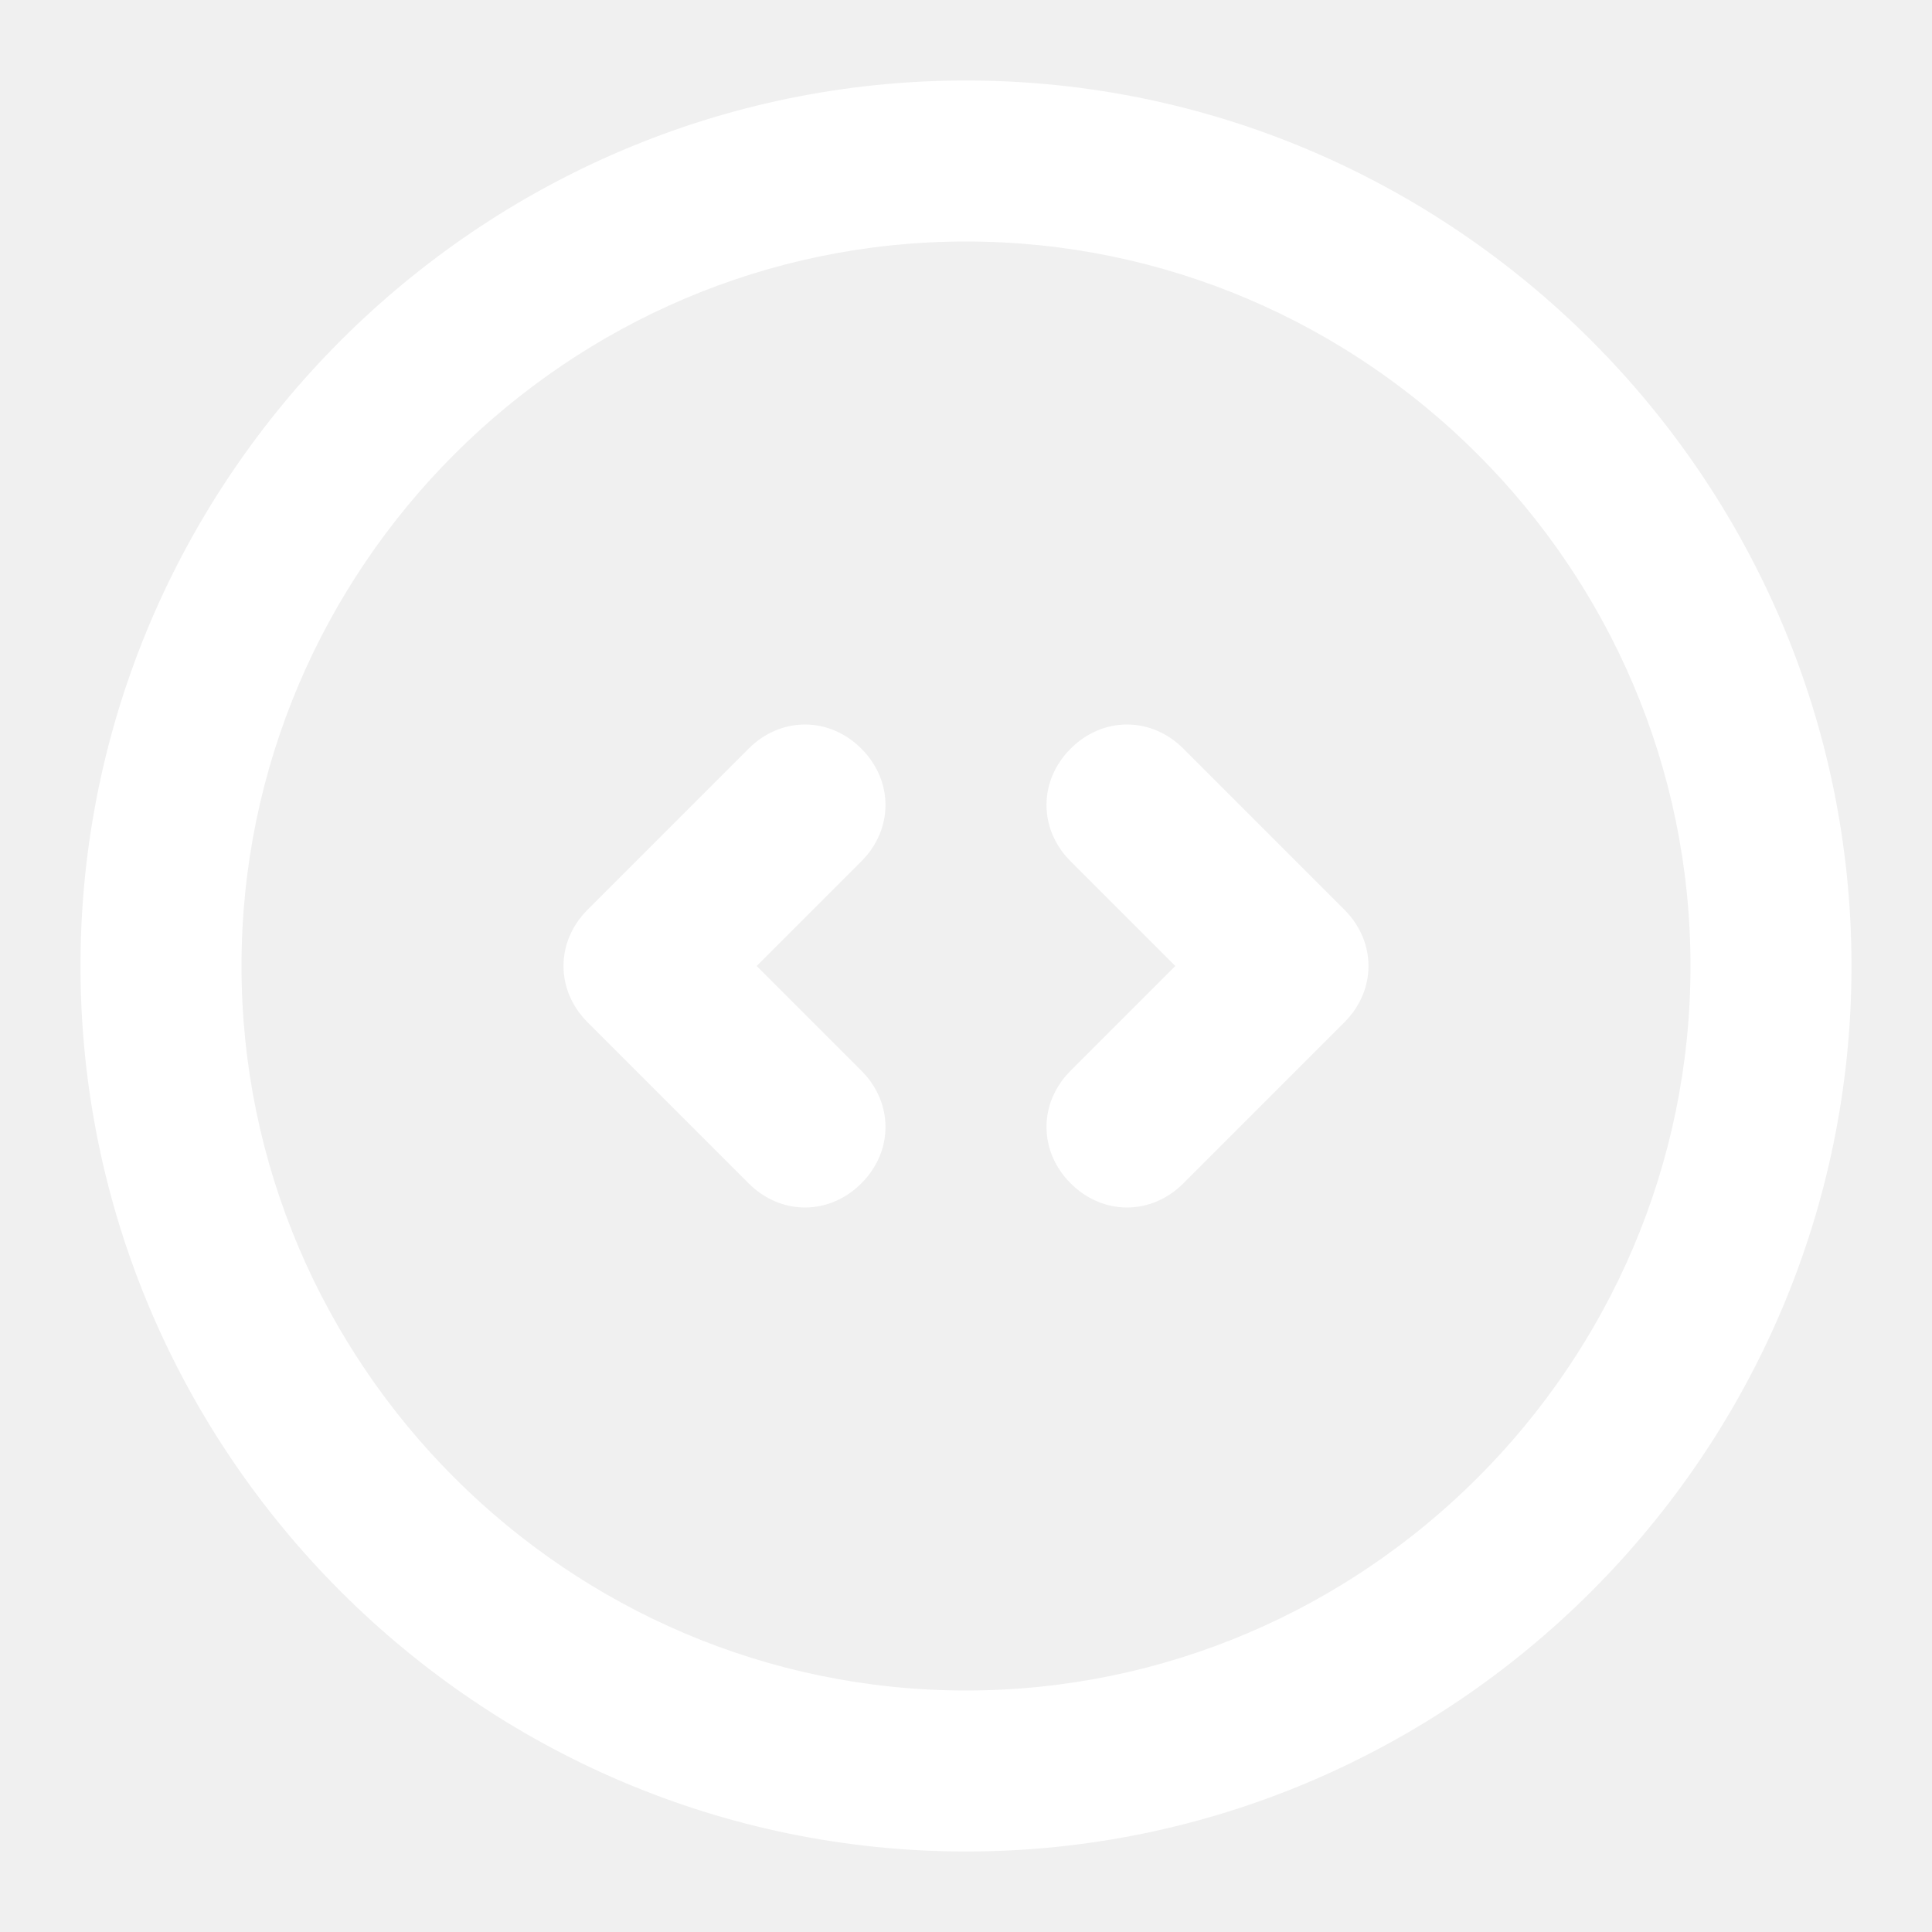
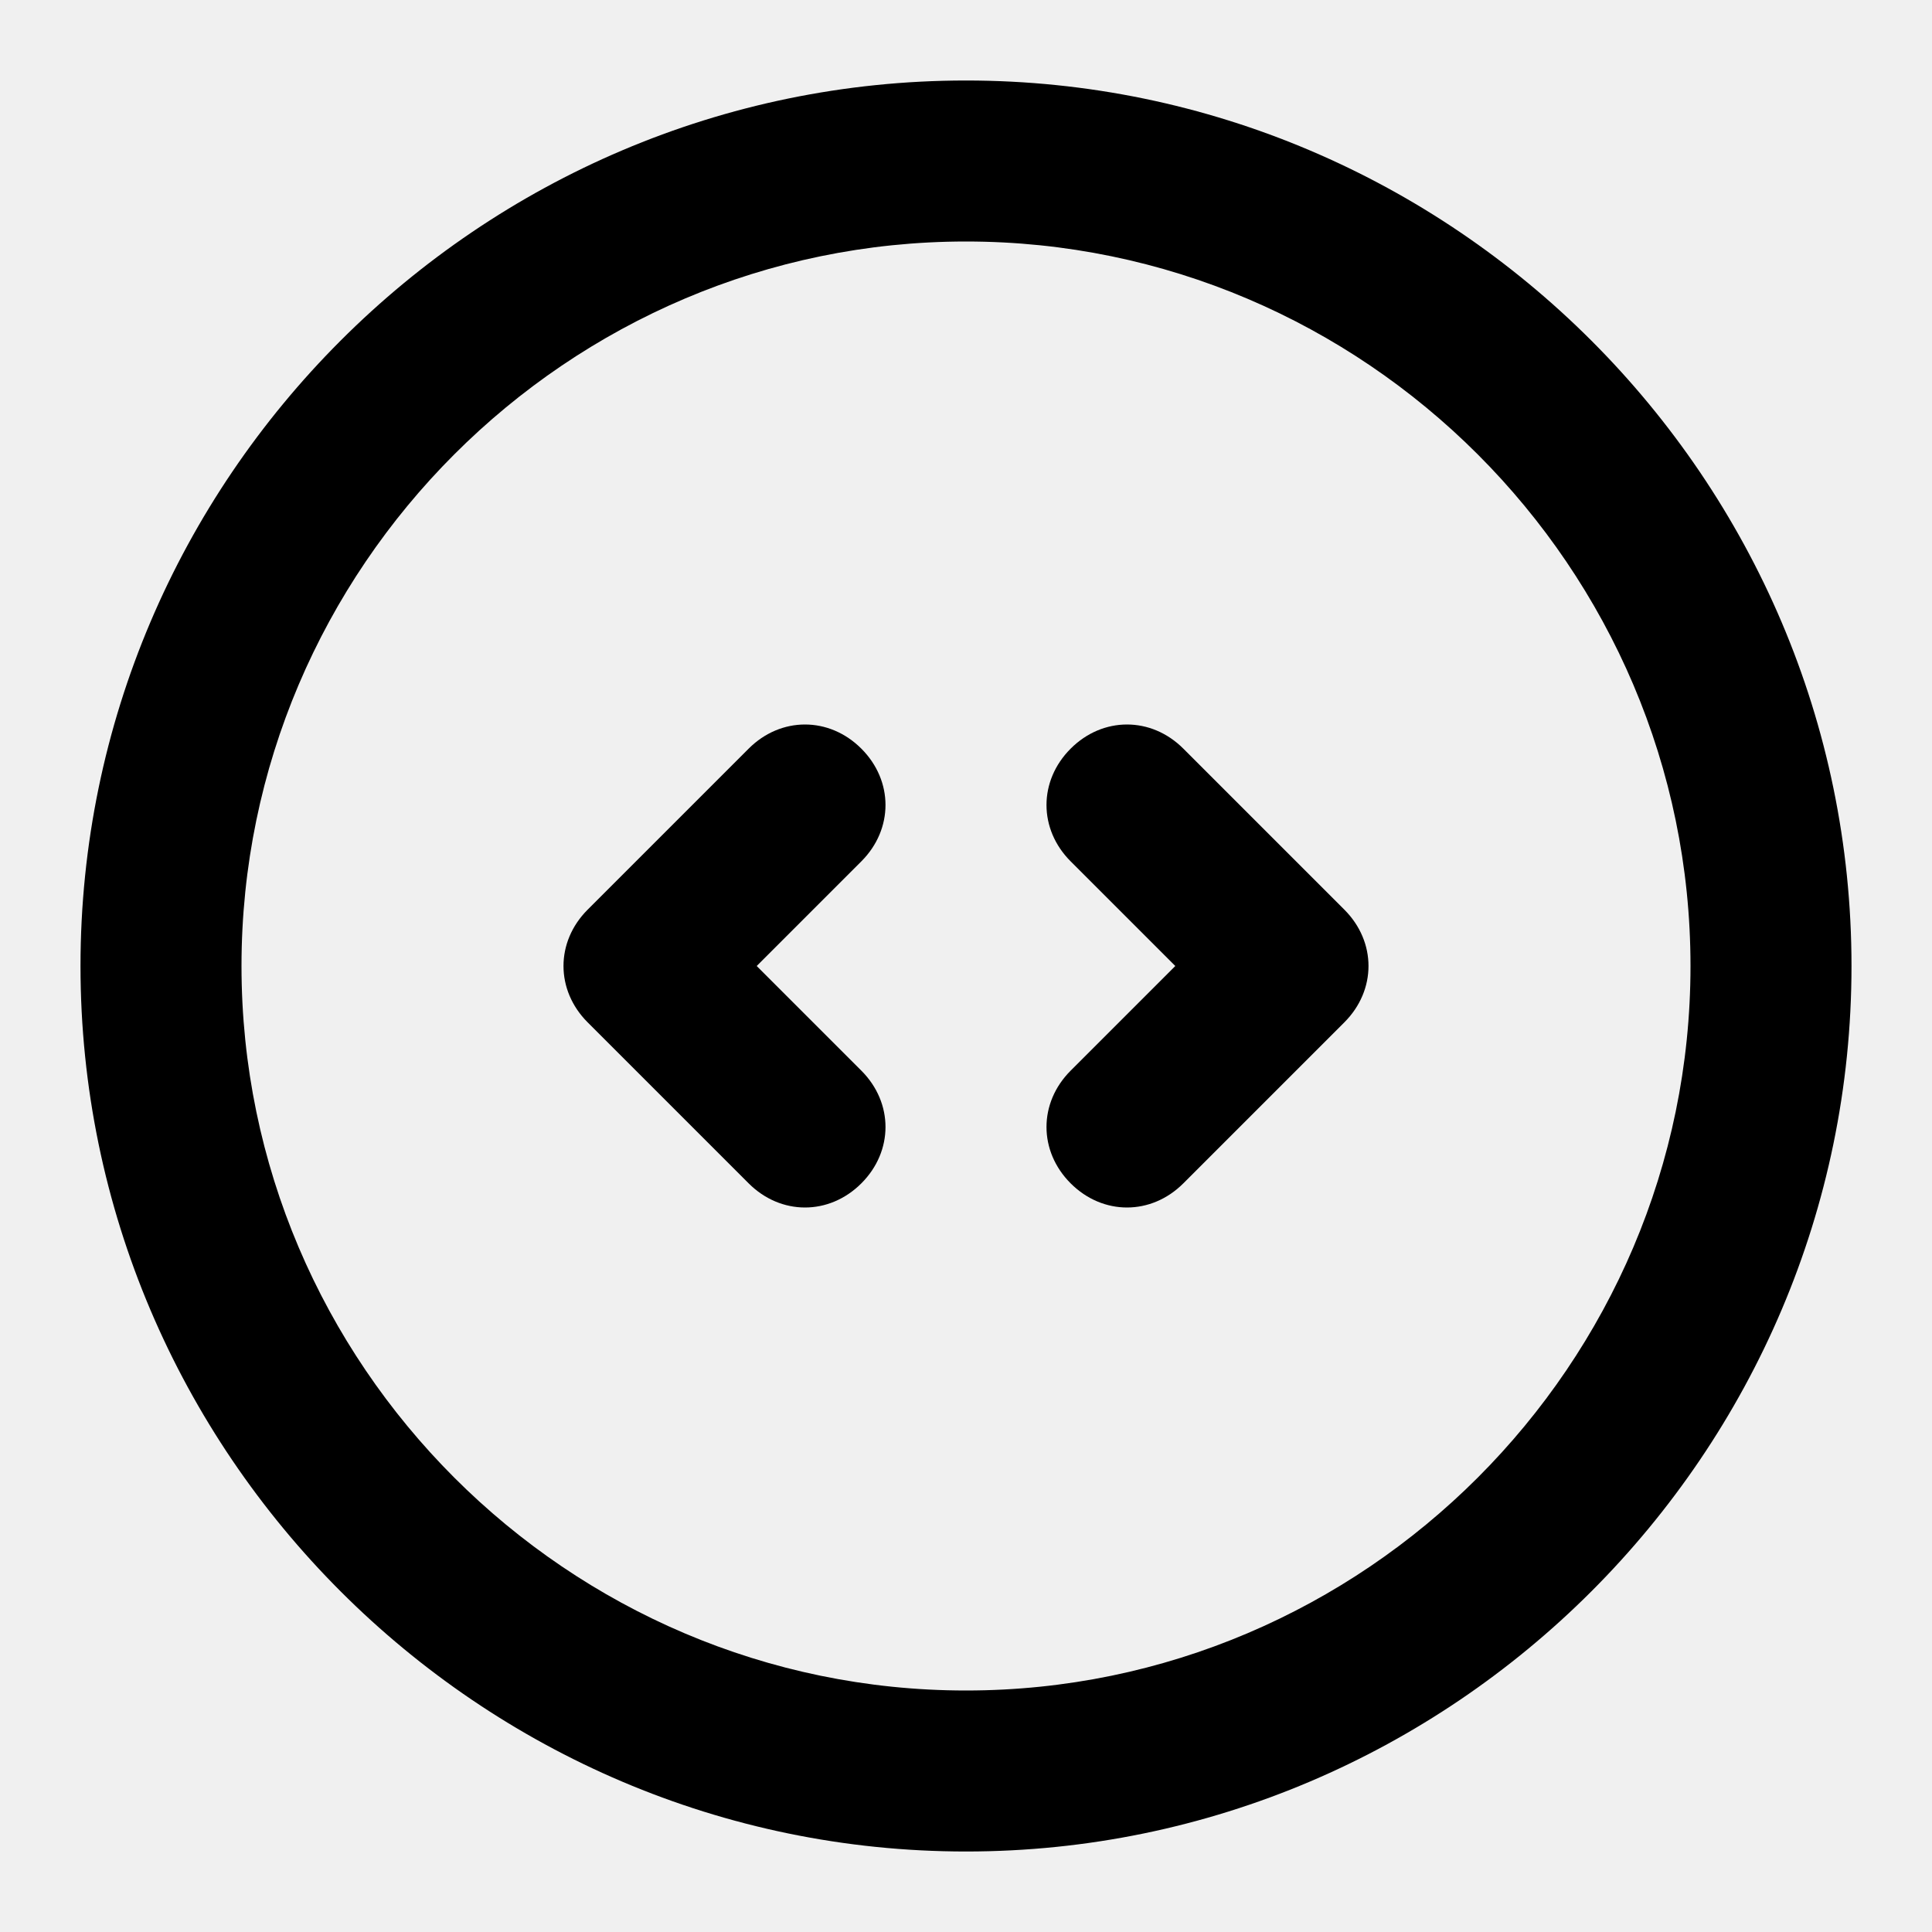
<svg xmlns="http://www.w3.org/2000/svg" t="1711981647685" class="icon" viewBox="0 0 1024 1024" version="1.1" p-id="4306" width="200" height="200">
-   <path d="M512 981.333C253.867 981.333 42.667 770.133 42.667 512S253.867 42.667 512 42.667s469.333 211.2 469.333 469.333-211.2 469.333-469.333 469.333z m0-853.333C300.8 128 128 300.8 128 512s172.8 384 384 384 384-172.8 384-384S723.2 128 512 128z" fill="#ffffff" p-id="4307" />
-   <path d="M597.333 640c-10.667 0-21.333-4.267-29.867-12.8-17.067-17.067-17.067-42.667 0-59.733l55.467-55.467-55.467-55.467c-17.067-17.067-17.067-42.667 0-59.733 17.067-17.067 42.667-17.067 59.733 0l85.333 85.333c17.067 17.067 17.067 42.667 0 59.733l-85.333 85.333c-8.533 8.533-19.2 12.8-29.867 12.8z m-170.667 0c-10.667 0-21.333-4.267-29.867-12.8l-85.333-85.333c-17.067-17.067-17.067-42.667 0-59.733l85.333-85.333c17.067-17.067 42.667-17.067 59.733 0 17.067 17.067 17.067 42.667 0 59.733L401.067 512l55.467 55.467c17.067 17.067 17.067 42.667 0 59.733-8.533 8.533-19.2 12.8-29.867 12.8z" fill="#ffffff" p-id="4308" />
+   <path d="M512 981.333C253.867 981.333 42.667 770.133 42.667 512S253.867 42.667 512 42.667s469.333 211.2 469.333 469.333-211.2 469.333-469.333 469.333z m0-853.333C300.8 128 128 300.8 128 512s172.8 384 384 384 384-172.8 384-384S723.2 128 512 128z" fill="#000000" p-id="4307" />
+   <path d="M597.333 640c-10.667 0-21.333-4.267-29.867-12.8-17.067-17.067-17.067-42.667 0-59.733l55.467-55.467-55.467-55.467c-17.067-17.067-17.067-42.667 0-59.733 17.067-17.067 42.667-17.067 59.733 0l85.333 85.333c17.067 17.067 17.067 42.667 0 59.733l-85.333 85.333c-8.533 8.533-19.2 12.8-29.867 12.8z m-170.667 0c-10.667 0-21.333-4.267-29.867-12.8l-85.333-85.333c-17.067-17.067-17.067-42.667 0-59.733l85.333-85.333c17.067-17.067 42.667-17.067 59.733 0 17.067 17.067 17.067 42.667 0 59.733L401.067 512l55.467 55.467c17.067 17.067 17.067 42.667 0 59.733-8.533 8.533-19.2 12.8-29.867 12.8z" fill="#000000" p-id="4308" />
</svg>
